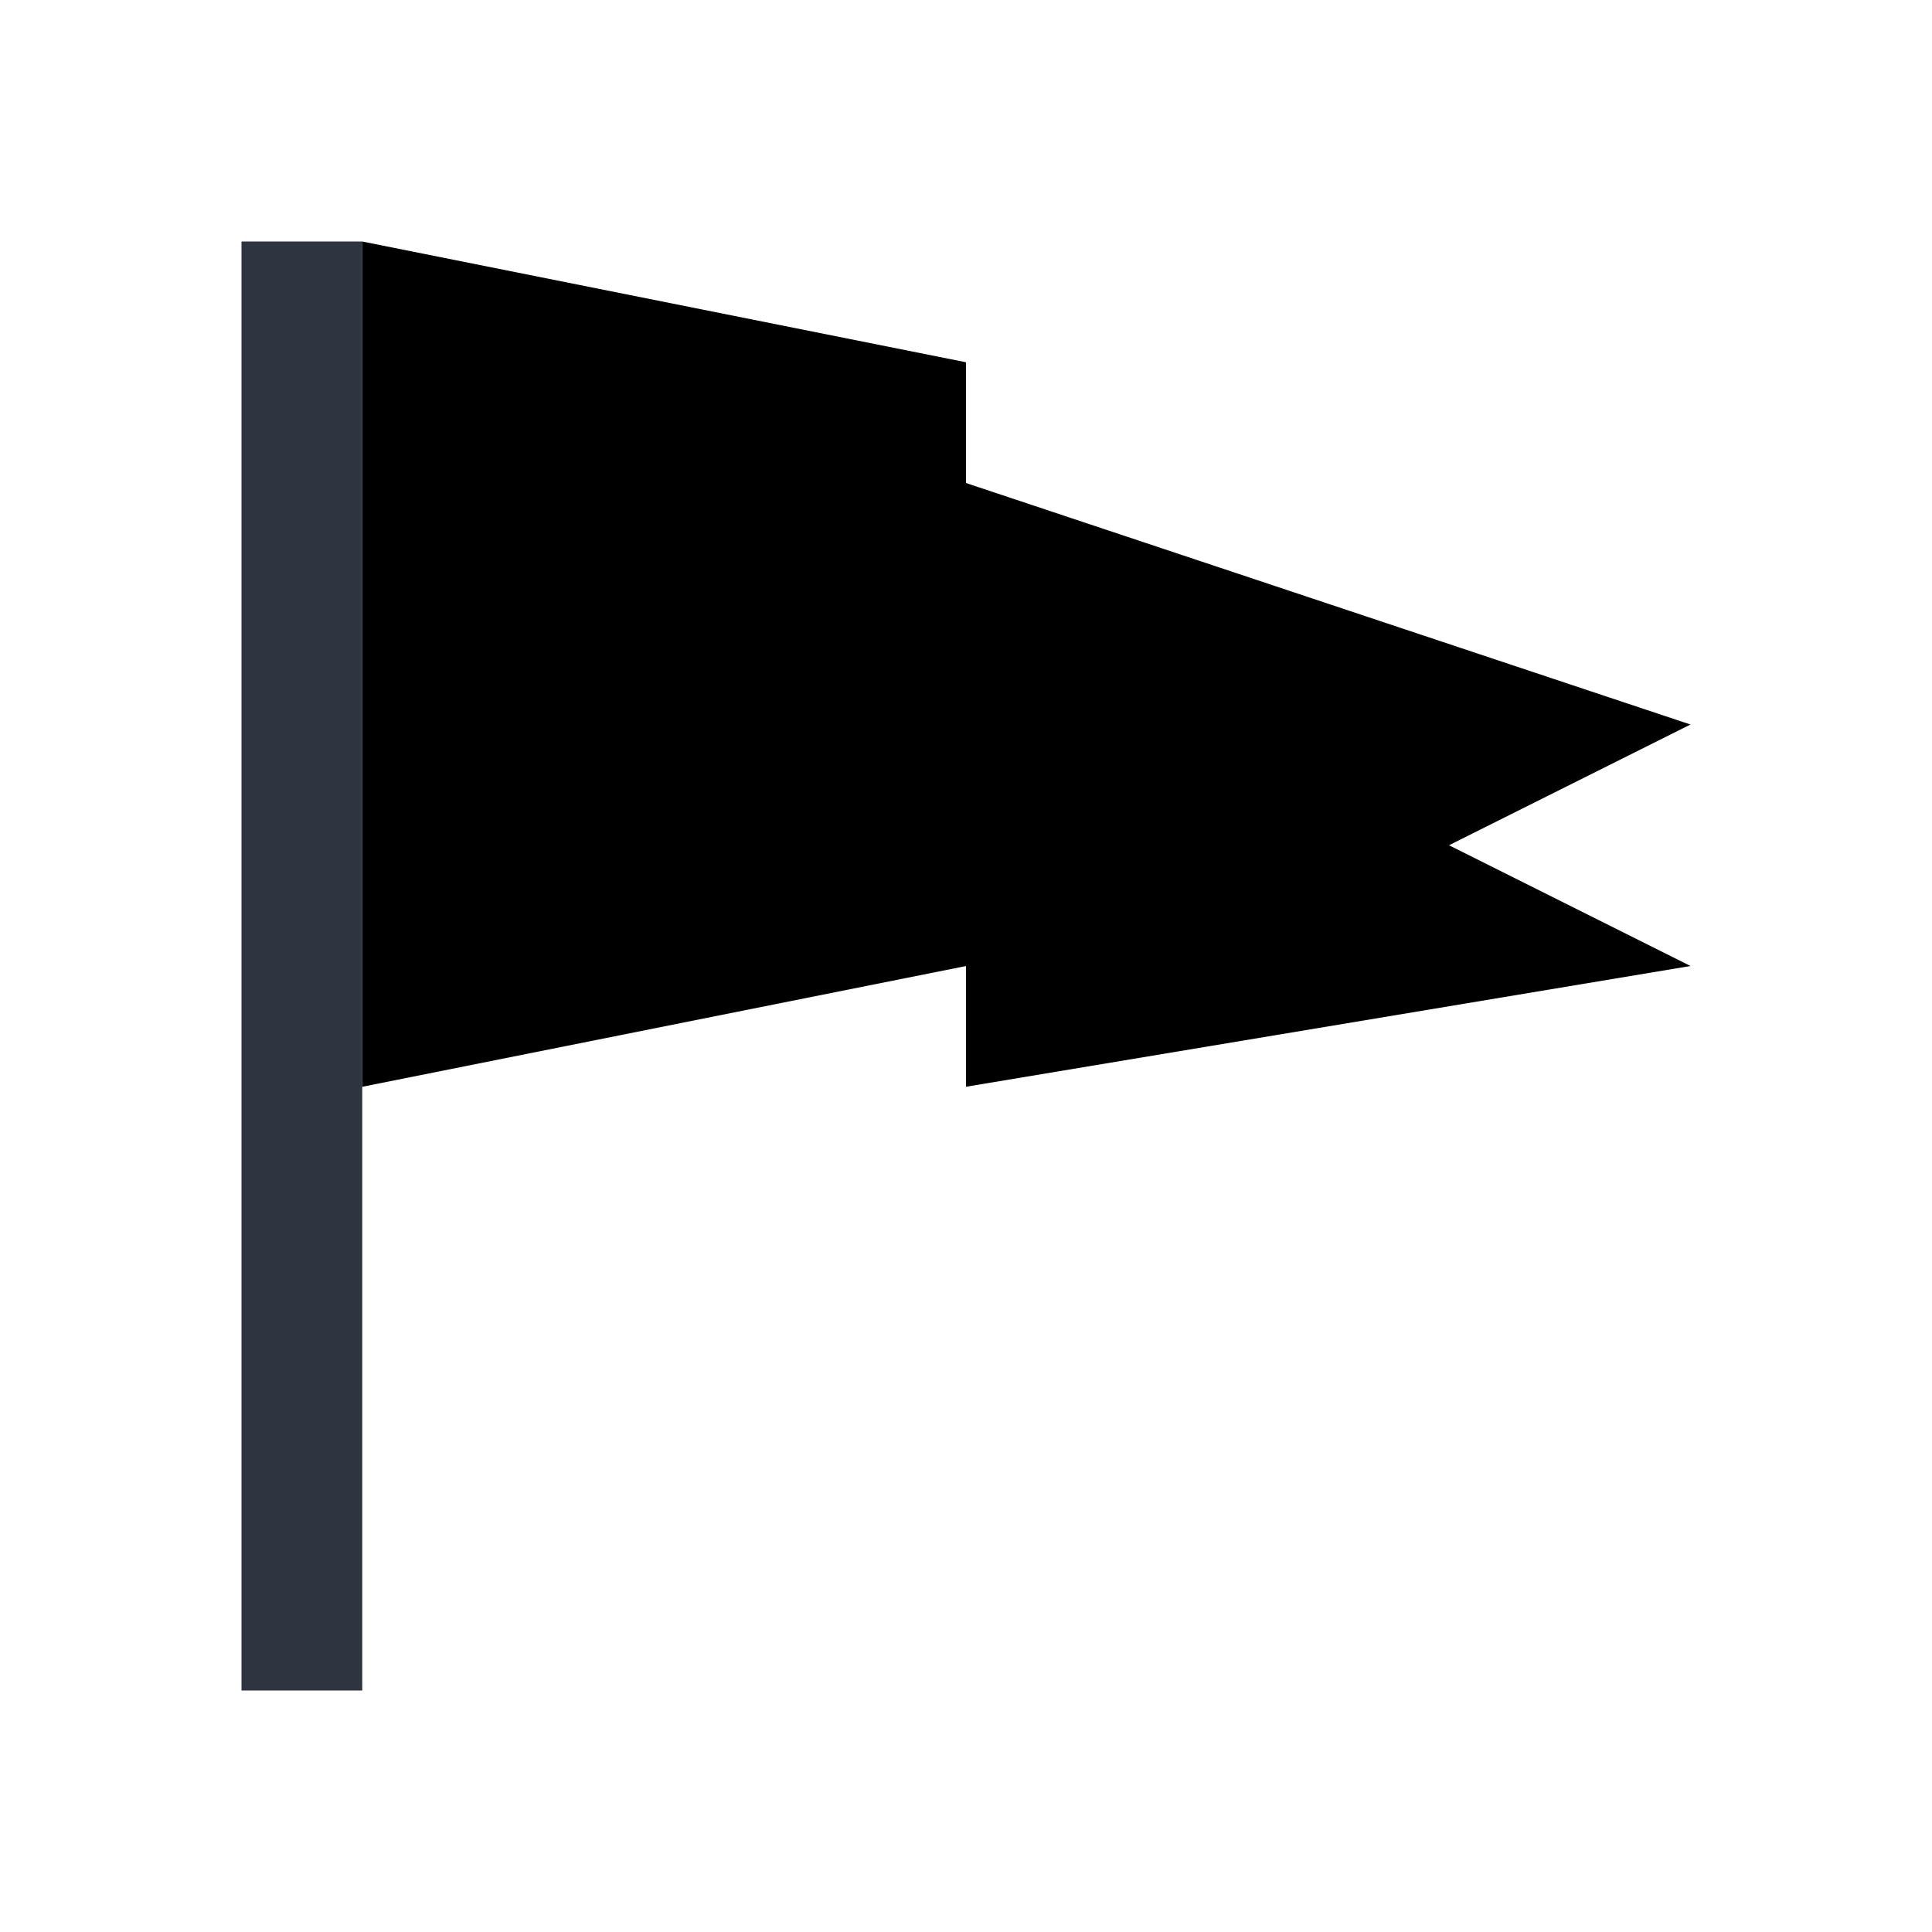
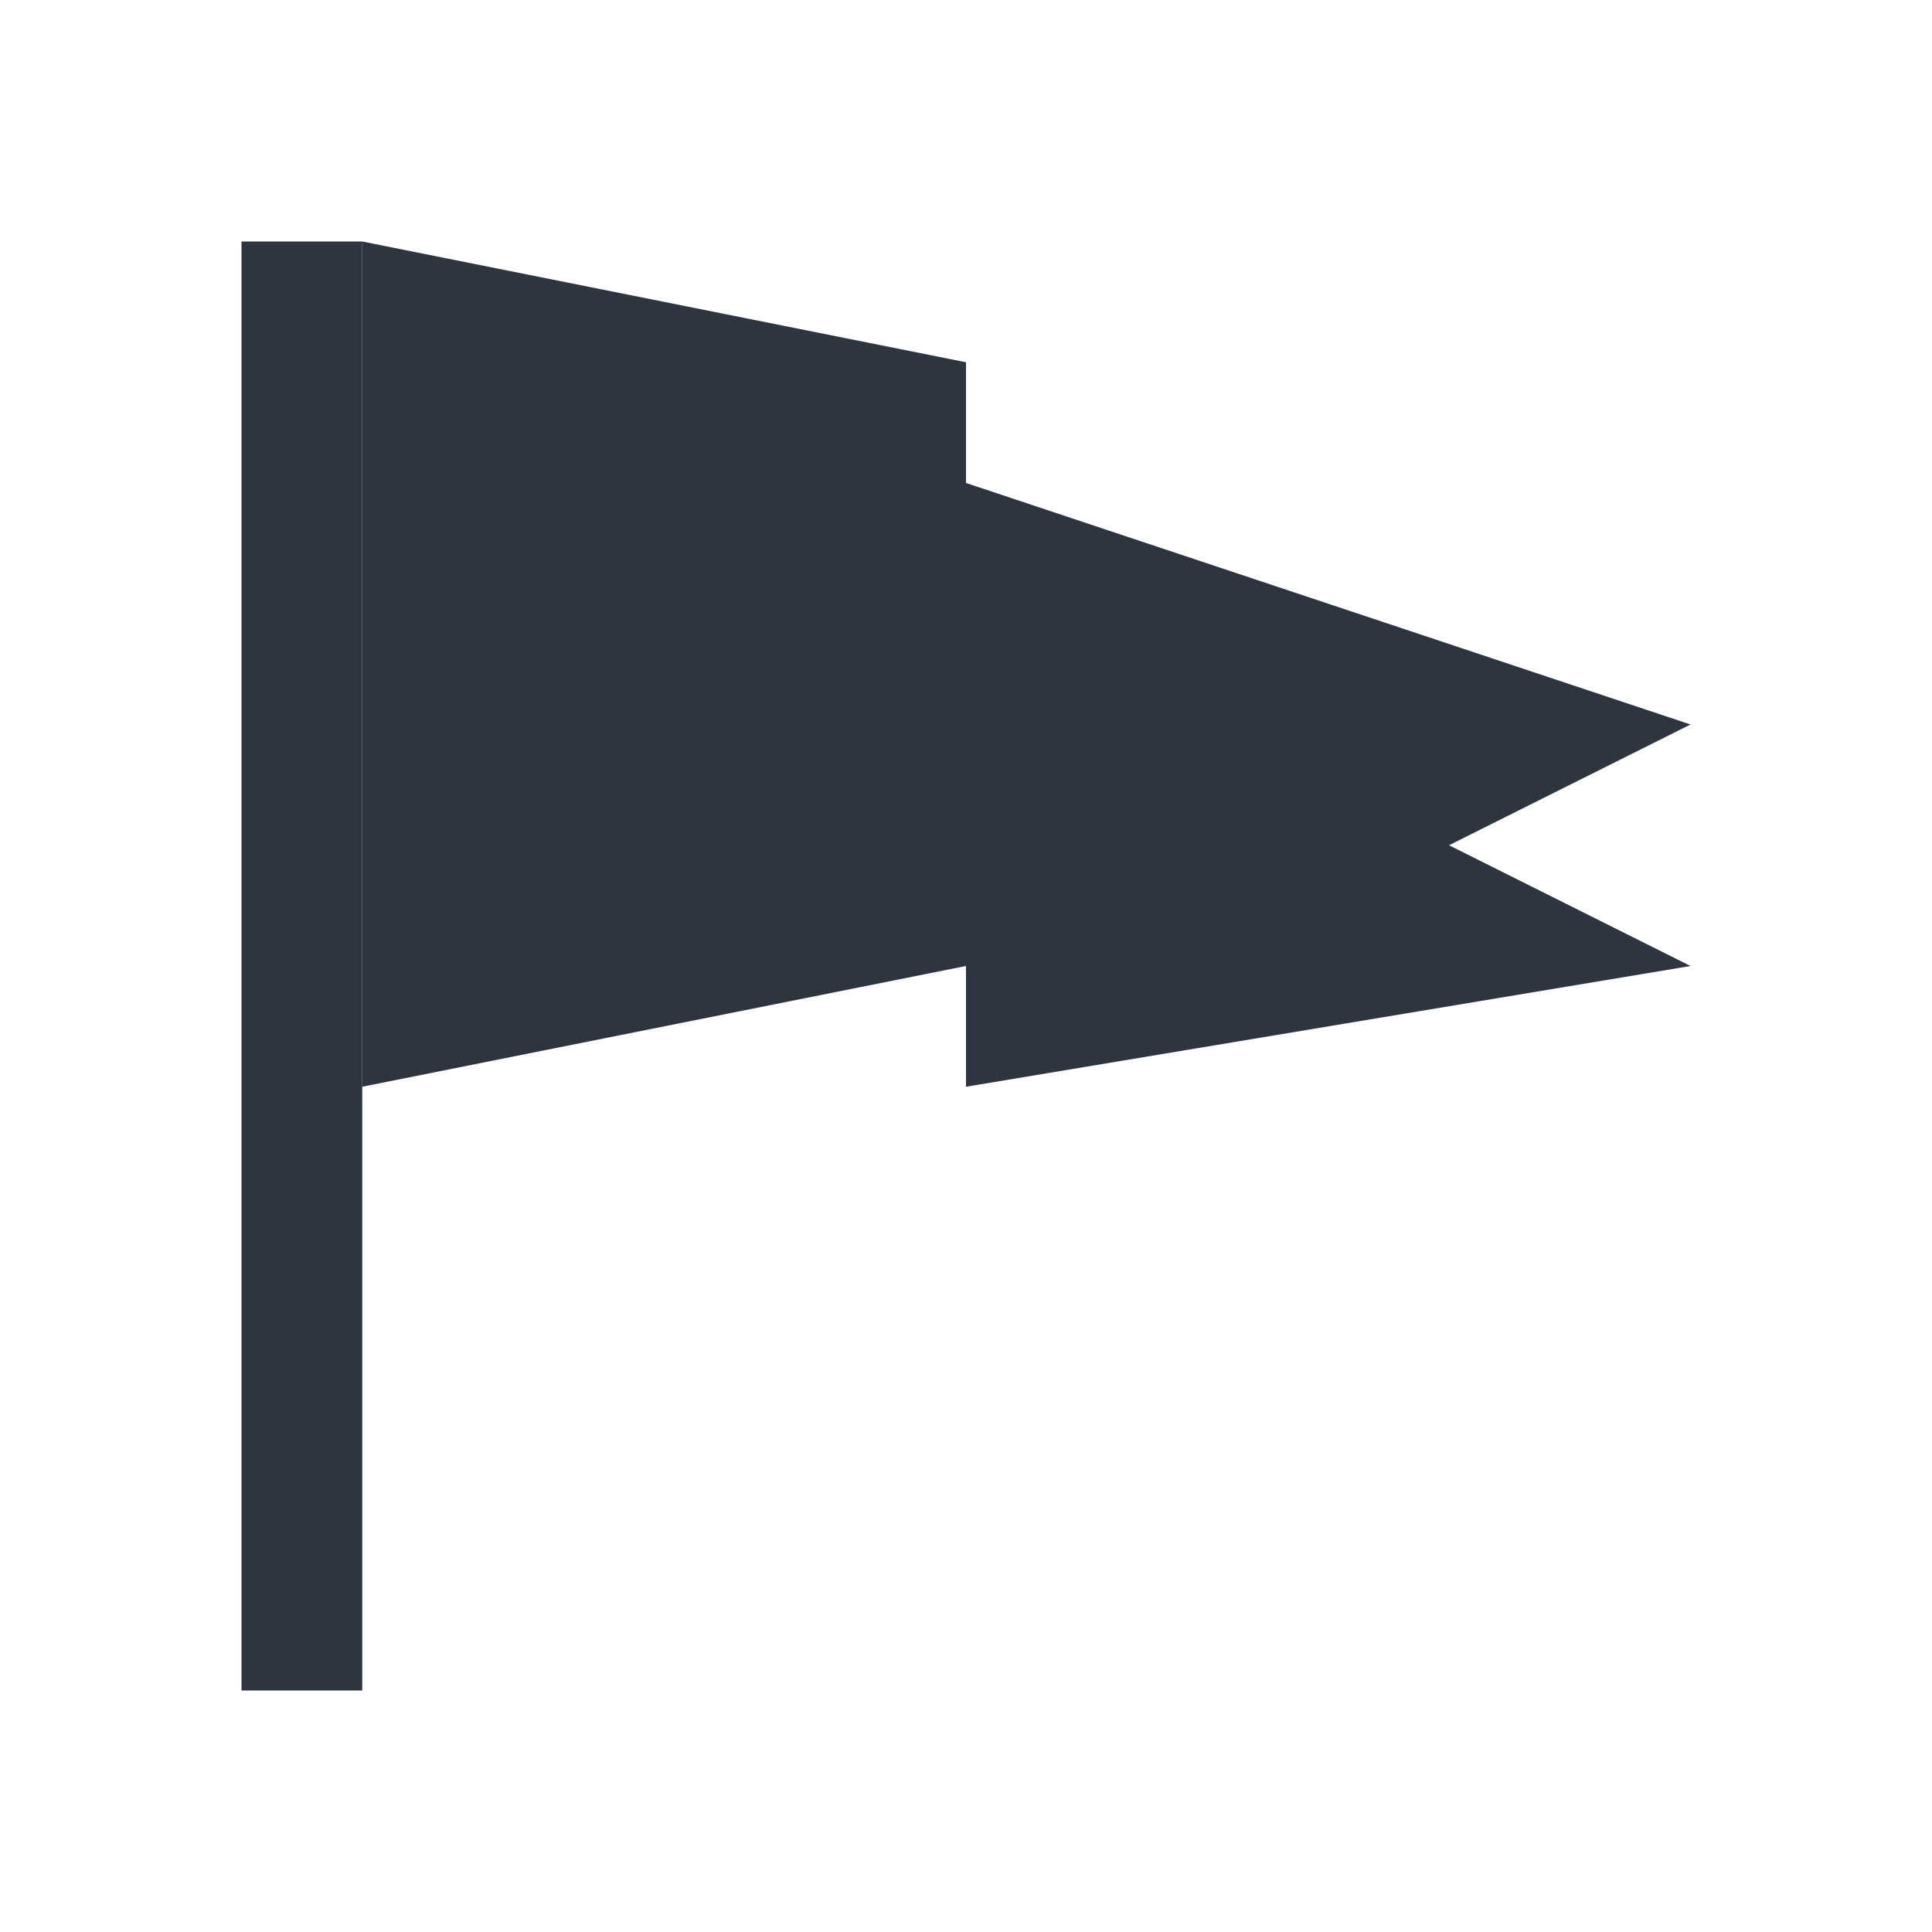
- <svg xmlns="http://www.w3.org/2000/svg" viewBox="0 0 16 16">
+ <svg xmlns="http://www.w3.org/2000/svg" version="1.1" viewBox="0 0 16 16">
  <defs>
    <style type="text/css">.ColorScheme-Text {
        color:#2e3440;
      }</style>
  </defs>
-   <g transform="translate(-421.71-531.79)" fill-rule="evenodd">
-     <path class="ColorScheme-Text" d="m423.71 533.79h1v12h-1z" fill="currentColor" />
-     <path d="m424.71 533.79 5 1v1l6 2-2 1 2 1-6 1v-1l-5 1z" />
-   </g>
+   <path class="ColorScheme-Text" d="m2 2h1v12h-1z" fill="currentColor" fill-rule="evenodd" />
+   <path d="m3 2 5 1v1l6 2-2 1 2 1-6 1v-1l-5 1z" fill="#2e3440" fill-rule="evenodd" />
</svg>
